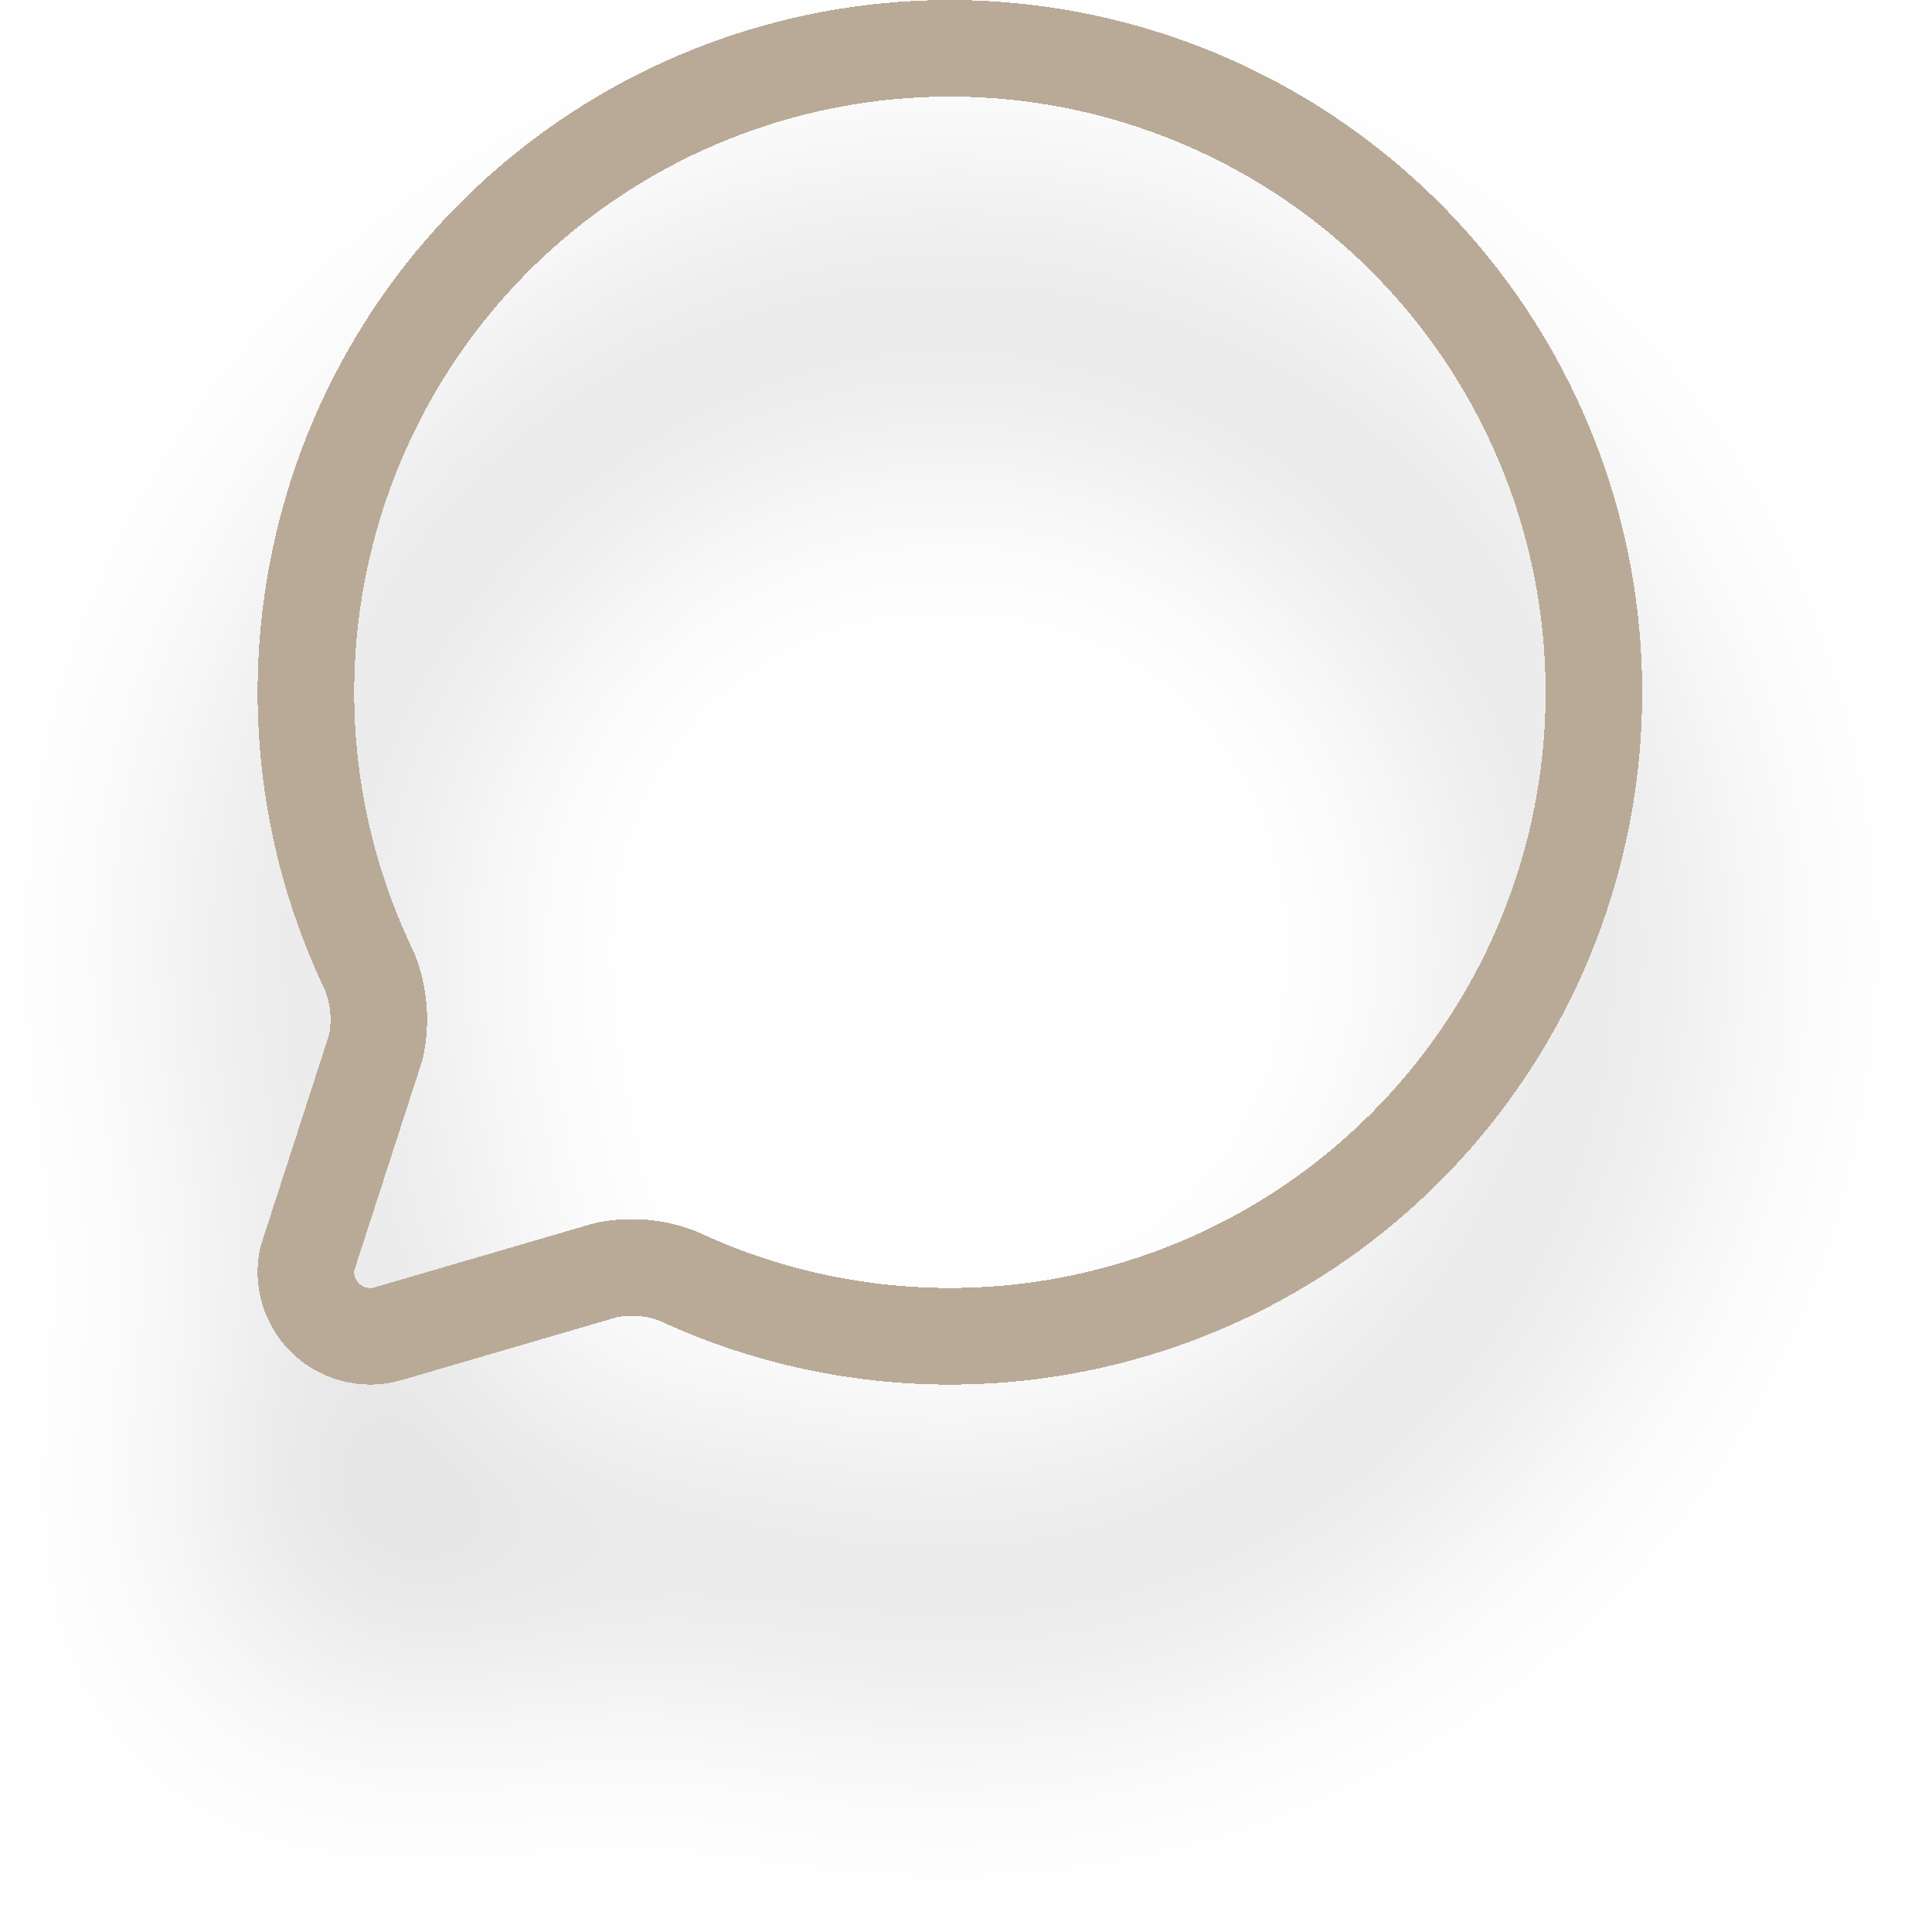
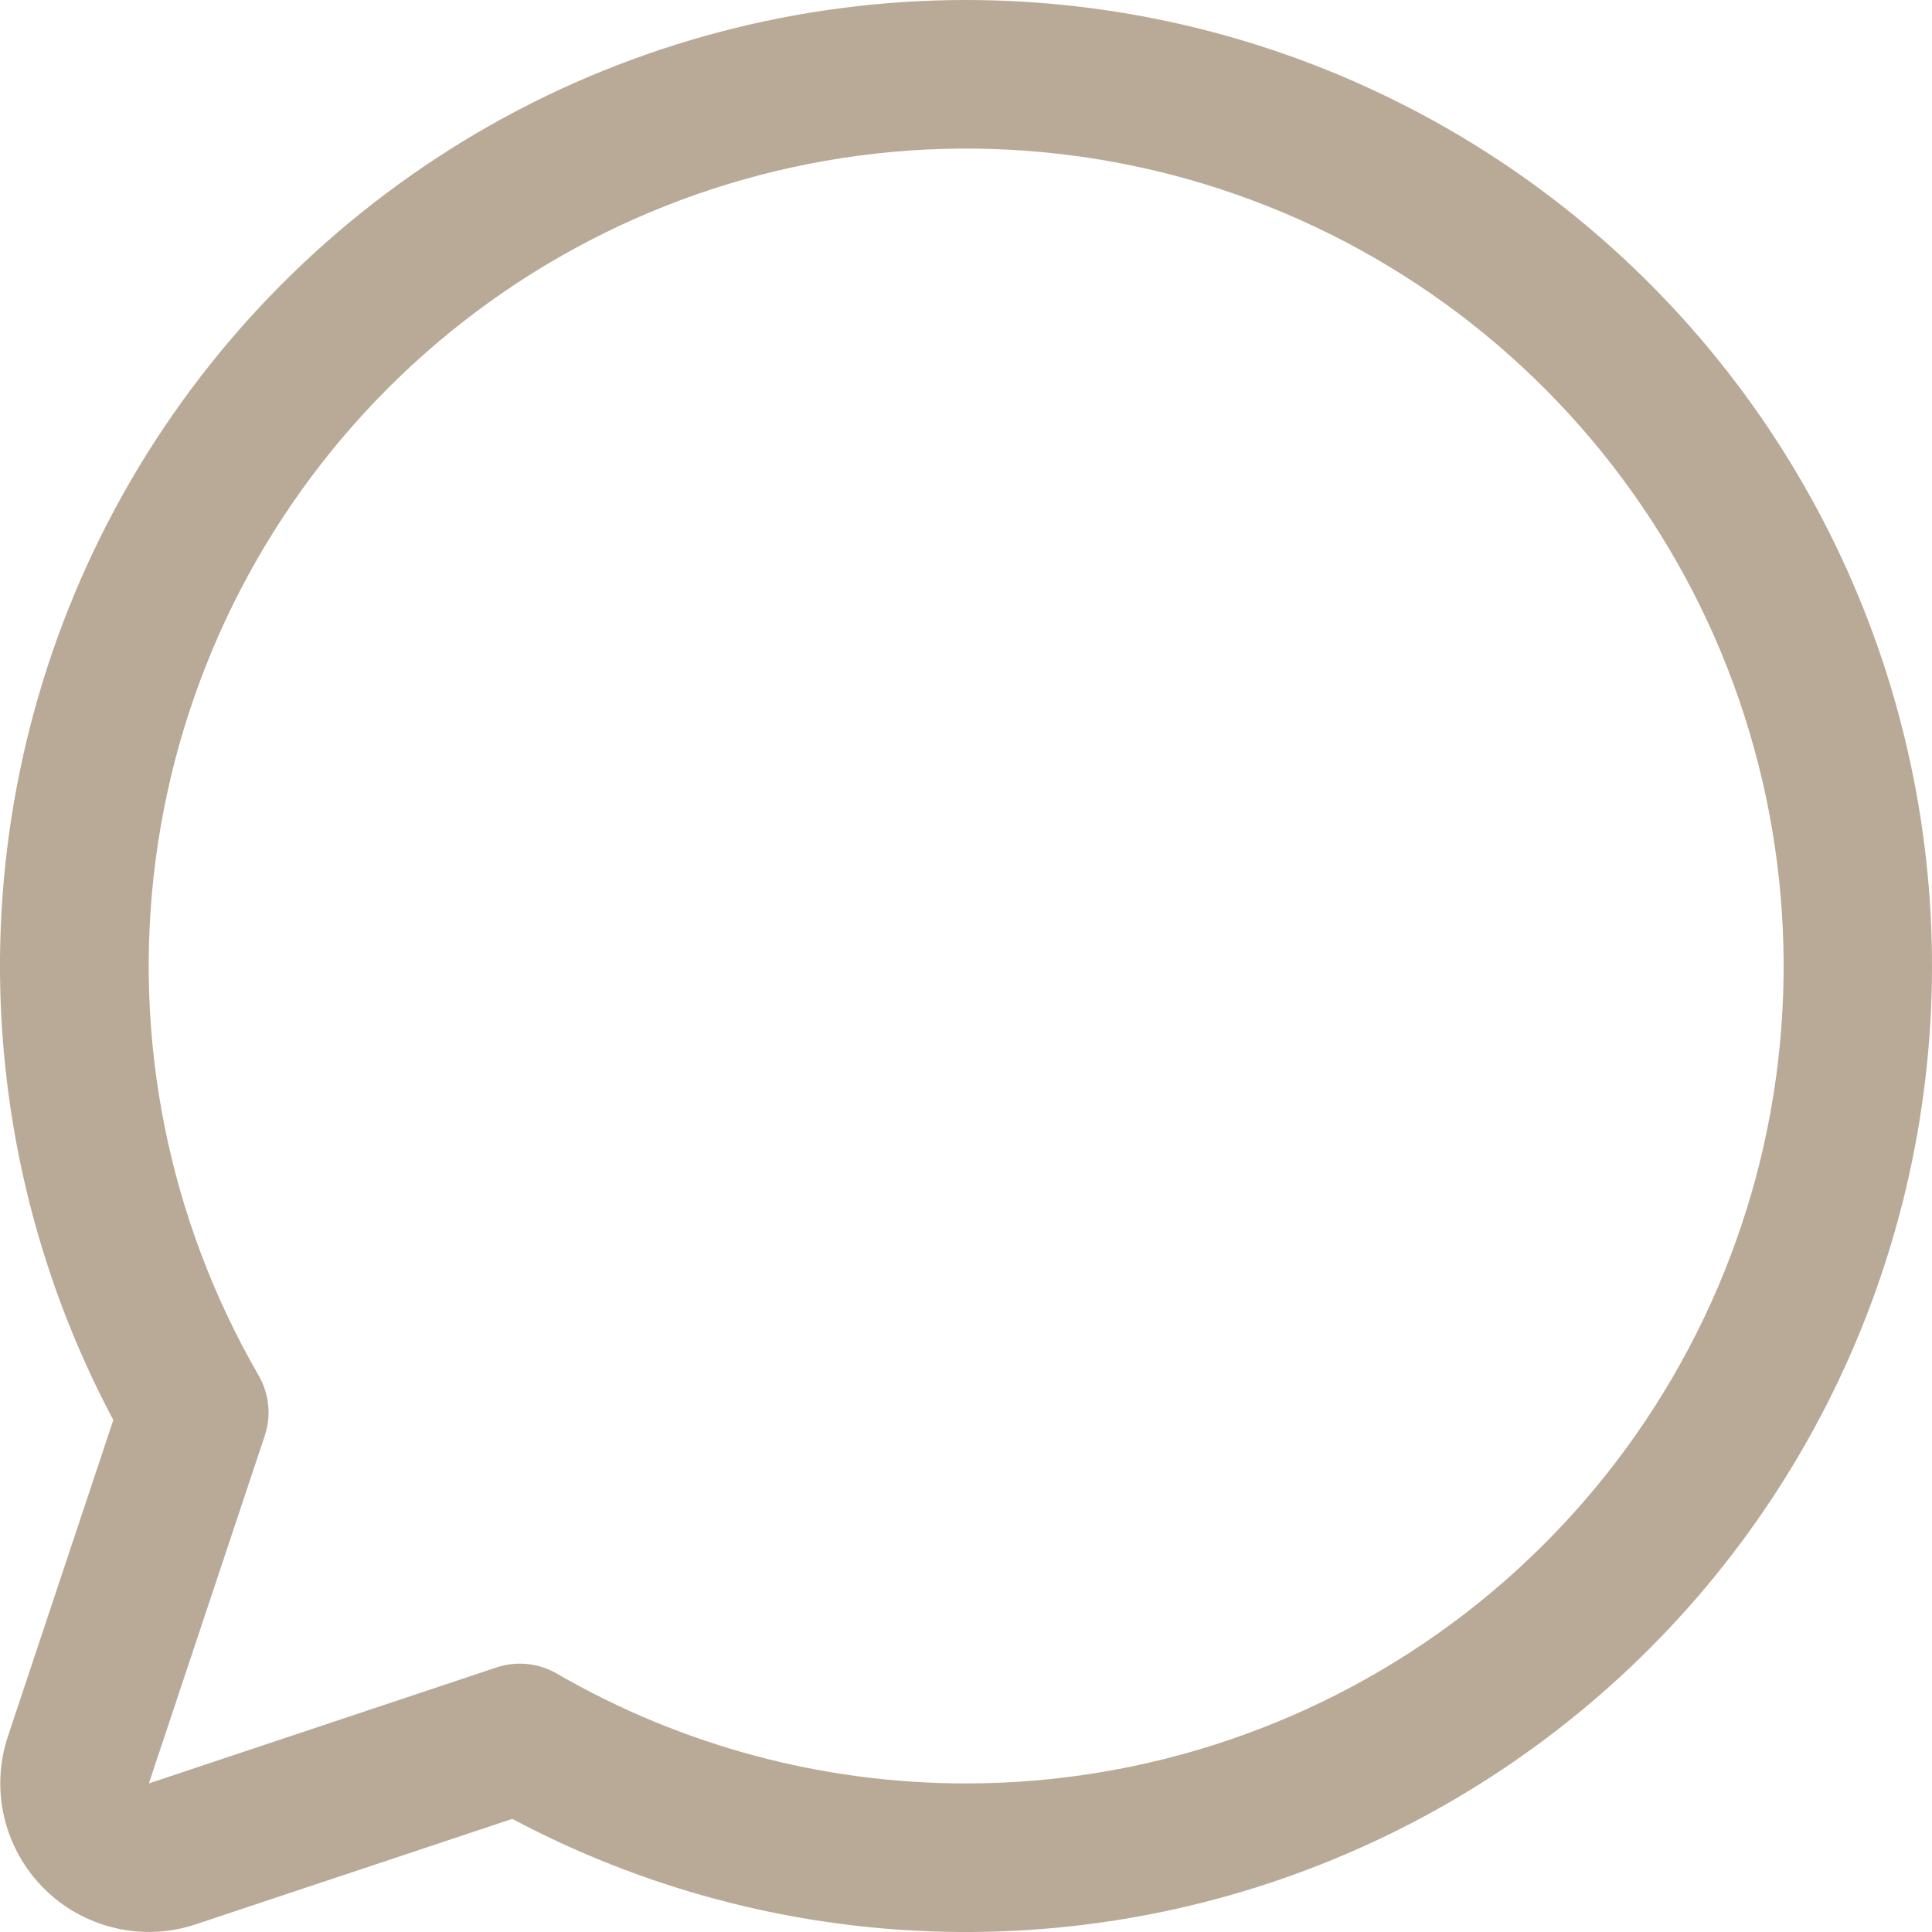
- <svg xmlns="http://www.w3.org/2000/svg" width="30" height="30" viewBox="0 0 30 30" fill="none">
-   <g filter="url(#filter0_d_207_928)">
-     <path d="M5.742 15.092C5.889 15.463 5.921 15.869 5.836 16.259L4.771 19.549C4.736 19.715 4.745 19.888 4.796 20.051C4.848 20.213 4.94 20.36 5.063 20.477C5.187 20.594 5.339 20.677 5.504 20.719C5.669 20.761 5.842 20.76 6.007 20.716L9.42 19.719C9.787 19.646 10.168 19.677 10.519 19.811C12.654 20.808 15.073 21.019 17.349 20.406C19.625 19.794 21.611 18.397 22.957 16.463C24.304 14.529 24.924 12.181 24.708 9.834C24.492 7.487 23.454 5.292 21.778 3.636C20.101 1.98 17.893 0.969 15.544 0.782C13.195 0.594 10.855 1.243 8.937 2.613C7.019 3.983 5.647 5.986 5.063 8.269C4.478 10.552 4.718 12.969 5.742 15.092Z" stroke="#B9AA98" stroke-width="1.5" stroke-linecap="round" stroke-linejoin="round" shape-rendering="crispEdges" />
-   </g>
-   <defs>
-     <filter id="filter0_d_207_928" x="0" y="0" width="29.5" height="29.5" filterUnits="userSpaceOnUse" color-interpolation-filters="sRGB">
-       <feFlood flood-opacity="0" result="BackgroundImageFix" />
-       <feColorMatrix in="SourceAlpha" type="matrix" values="0 0 0 0 0 0 0 0 0 0 0 0 0 0 0 0 0 0 127 0" result="hardAlpha" />
-       <feOffset dy="4" />
-       <feGaussianBlur stdDeviation="2" />
-       <feComposite in2="hardAlpha" operator="out" />
-       <feColorMatrix type="matrix" values="0 0 0 0 0 0 0 0 0 0 0 0 0 0 0 0 0 0 0.25 0" />
-       <feBlend mode="normal" in2="BackgroundImageFix" result="effect1_dropShadow_207_928" />
-       <feBlend mode="normal" in="SourceGraphic" in2="effect1_dropShadow_207_928" result="shape" />
-     </filter>
-   </defs>
+ <svg xmlns="http://www.w3.org/2000/svg" width="20" height="20" viewBox="0 0 20 20" fill="none">
+   <path d="M10.003 2.38149e-07C8.277 -0 6.579 0.446 5.076 1.296C3.574 2.147 2.316 3.371 1.427 4.851C0.538 6.331 0.048 8.016 0.003 9.742C-0.041 11.468 0.362 13.176 1.173 14.7L0.082 17.974C-0.008 18.245 -0.022 18.536 0.044 18.814C0.11 19.092 0.252 19.347 0.454 19.549C0.656 19.751 0.91 19.892 1.188 19.958C1.466 20.024 1.757 20.011 2.028 19.92L5.303 18.829C6.644 19.542 8.13 19.941 9.648 19.994C11.167 20.047 12.677 19.754 14.065 19.136C15.453 18.519 16.682 17.593 17.659 16.43C18.636 15.266 19.334 13.896 19.702 12.422C20.07 10.948 20.098 9.41 19.782 7.924C19.467 6.438 18.817 5.043 17.882 3.846C16.947 2.649 15.752 1.68 14.386 1.014C13.021 0.347 11.522 0.001 10.003 2.38149e-07ZM10.003 18.462C8.515 18.463 7.054 18.071 5.766 17.326C5.672 17.271 5.567 17.237 5.459 17.226C5.35 17.215 5.241 17.227 5.137 17.262L1.541 18.462L2.74 14.865C2.775 14.762 2.787 14.653 2.776 14.544C2.765 14.436 2.731 14.331 2.676 14.236C1.744 12.624 1.369 10.749 1.611 8.902C1.853 7.054 2.698 5.339 4.014 4.021C5.331 2.702 7.046 1.856 8.893 1.611C10.74 1.367 12.616 1.739 14.229 2.67C15.843 3.601 17.105 5.038 17.819 6.759C18.532 8.48 18.658 10.388 18.177 12.187C17.695 13.987 16.633 15.577 15.155 16.712C13.677 17.846 11.866 18.461 10.003 18.462Z" fill="#B9AA98" />
</svg>
